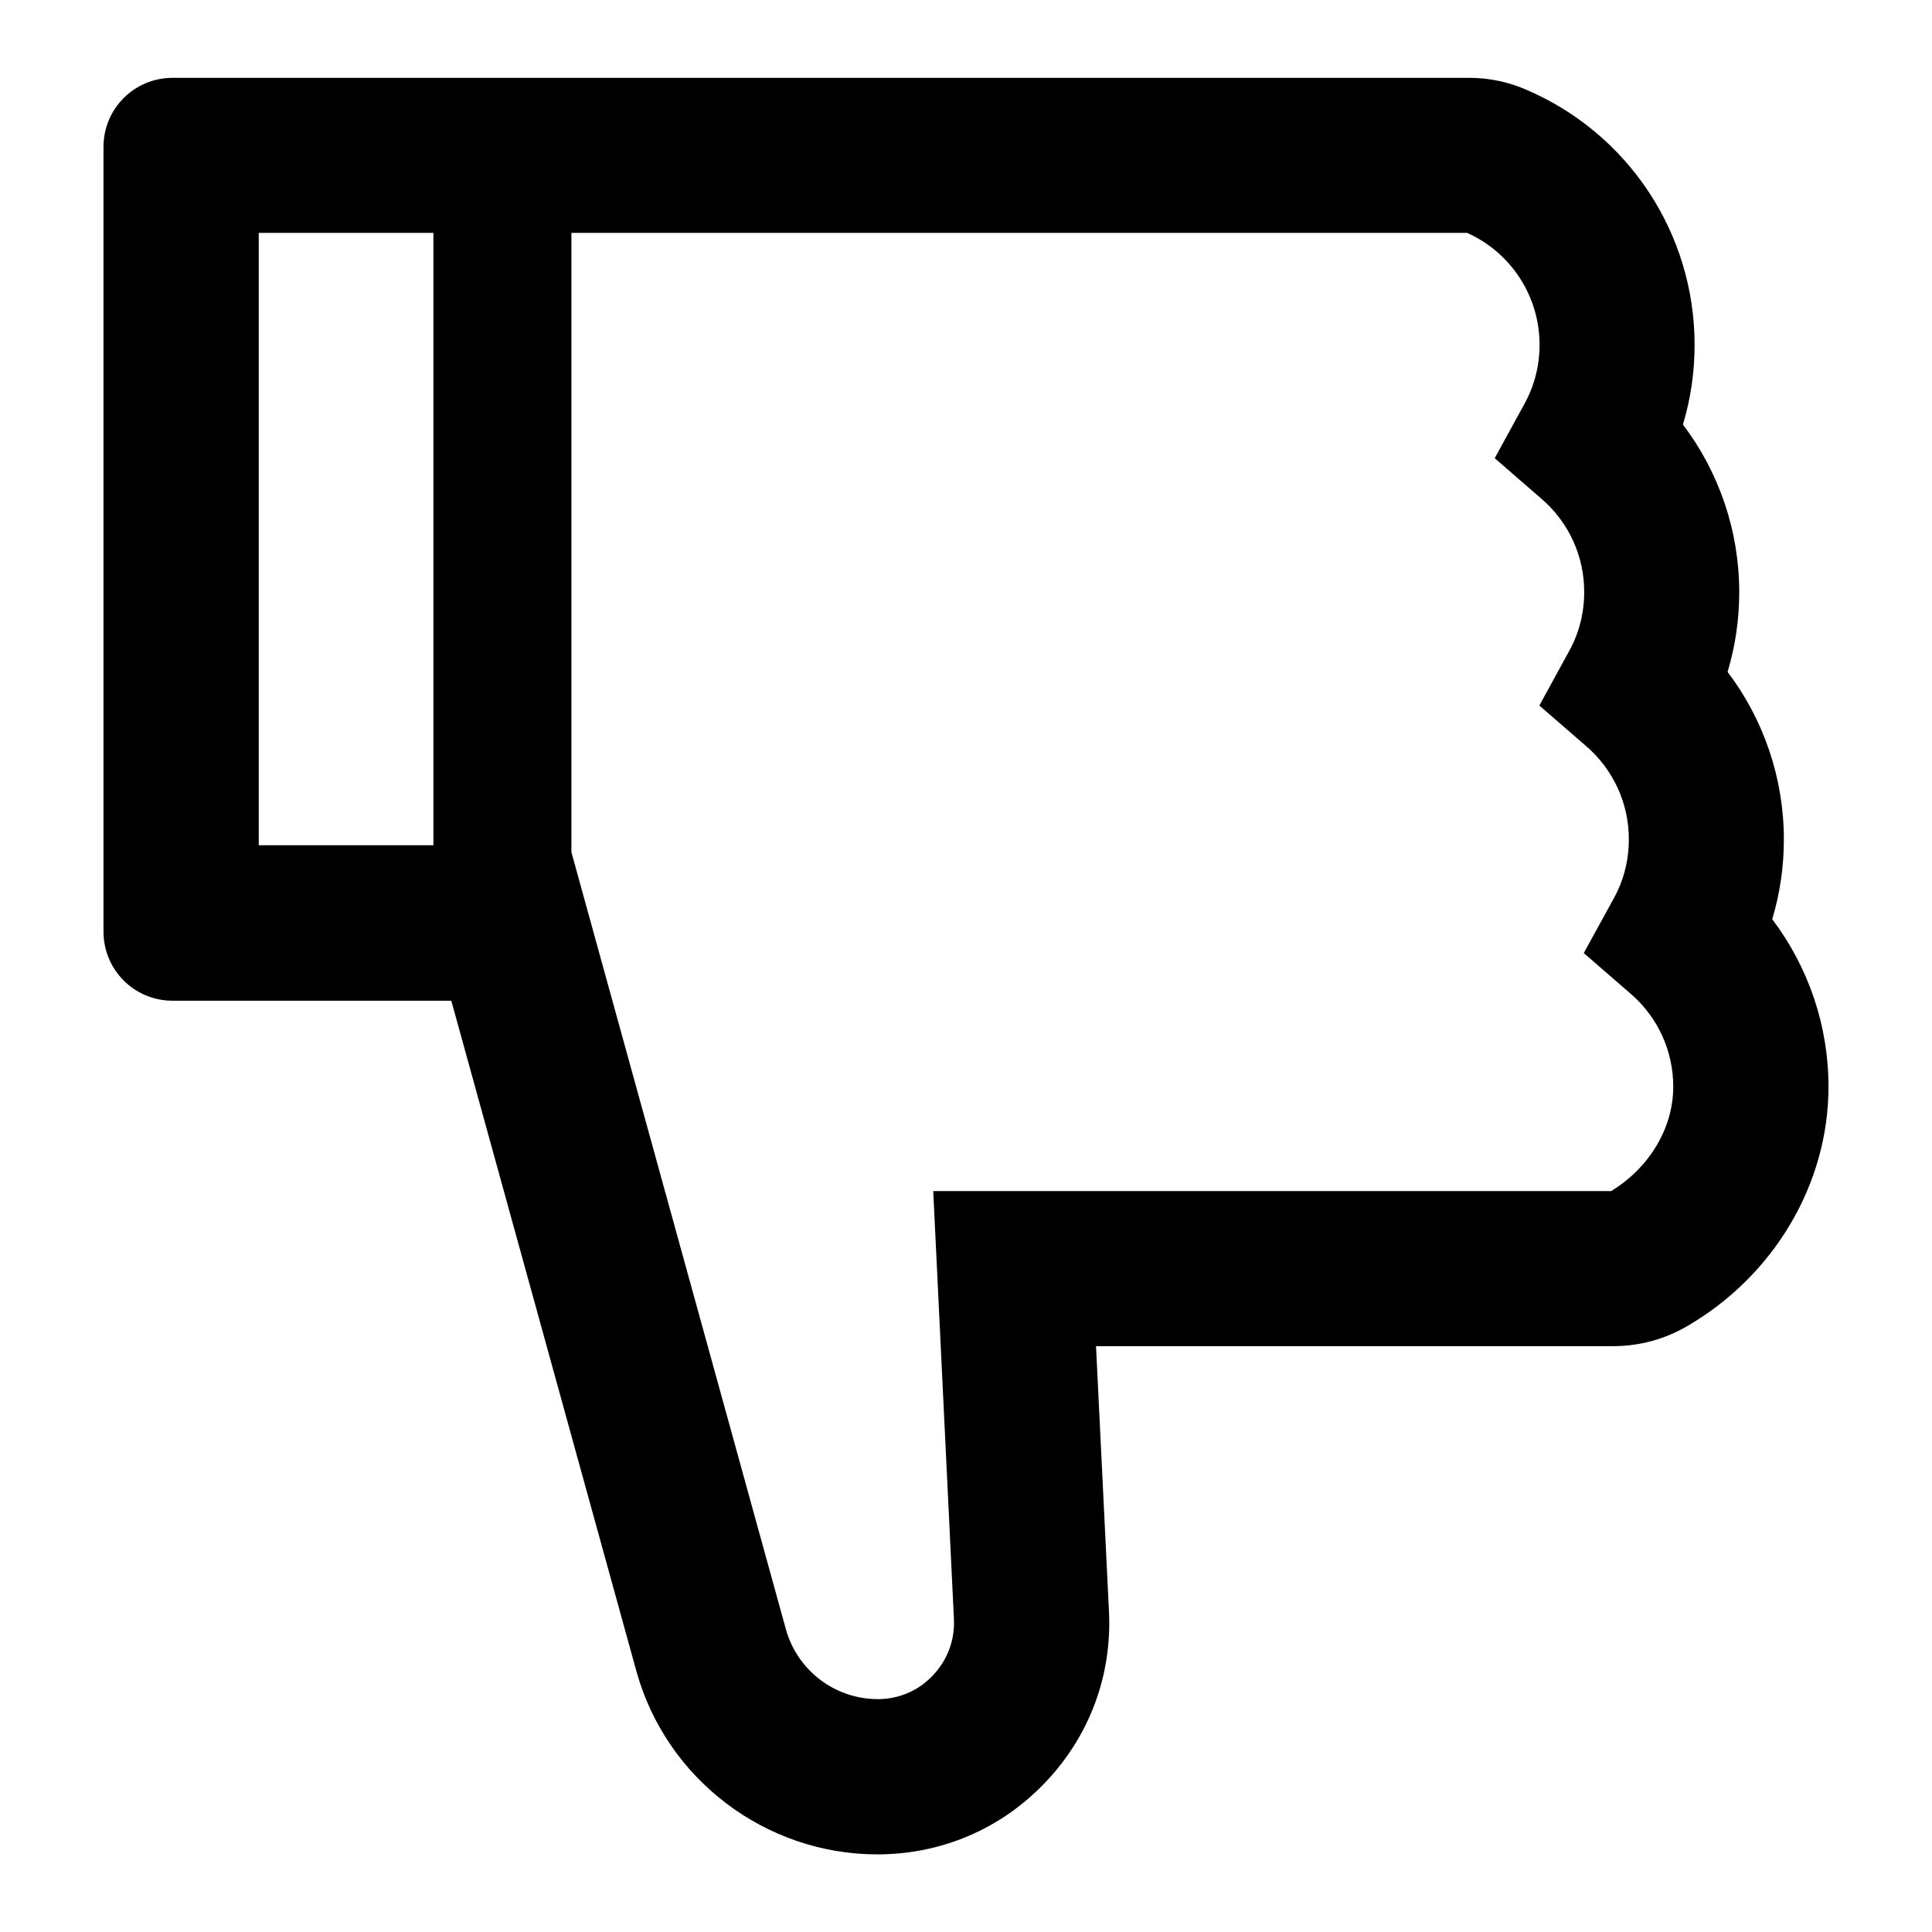
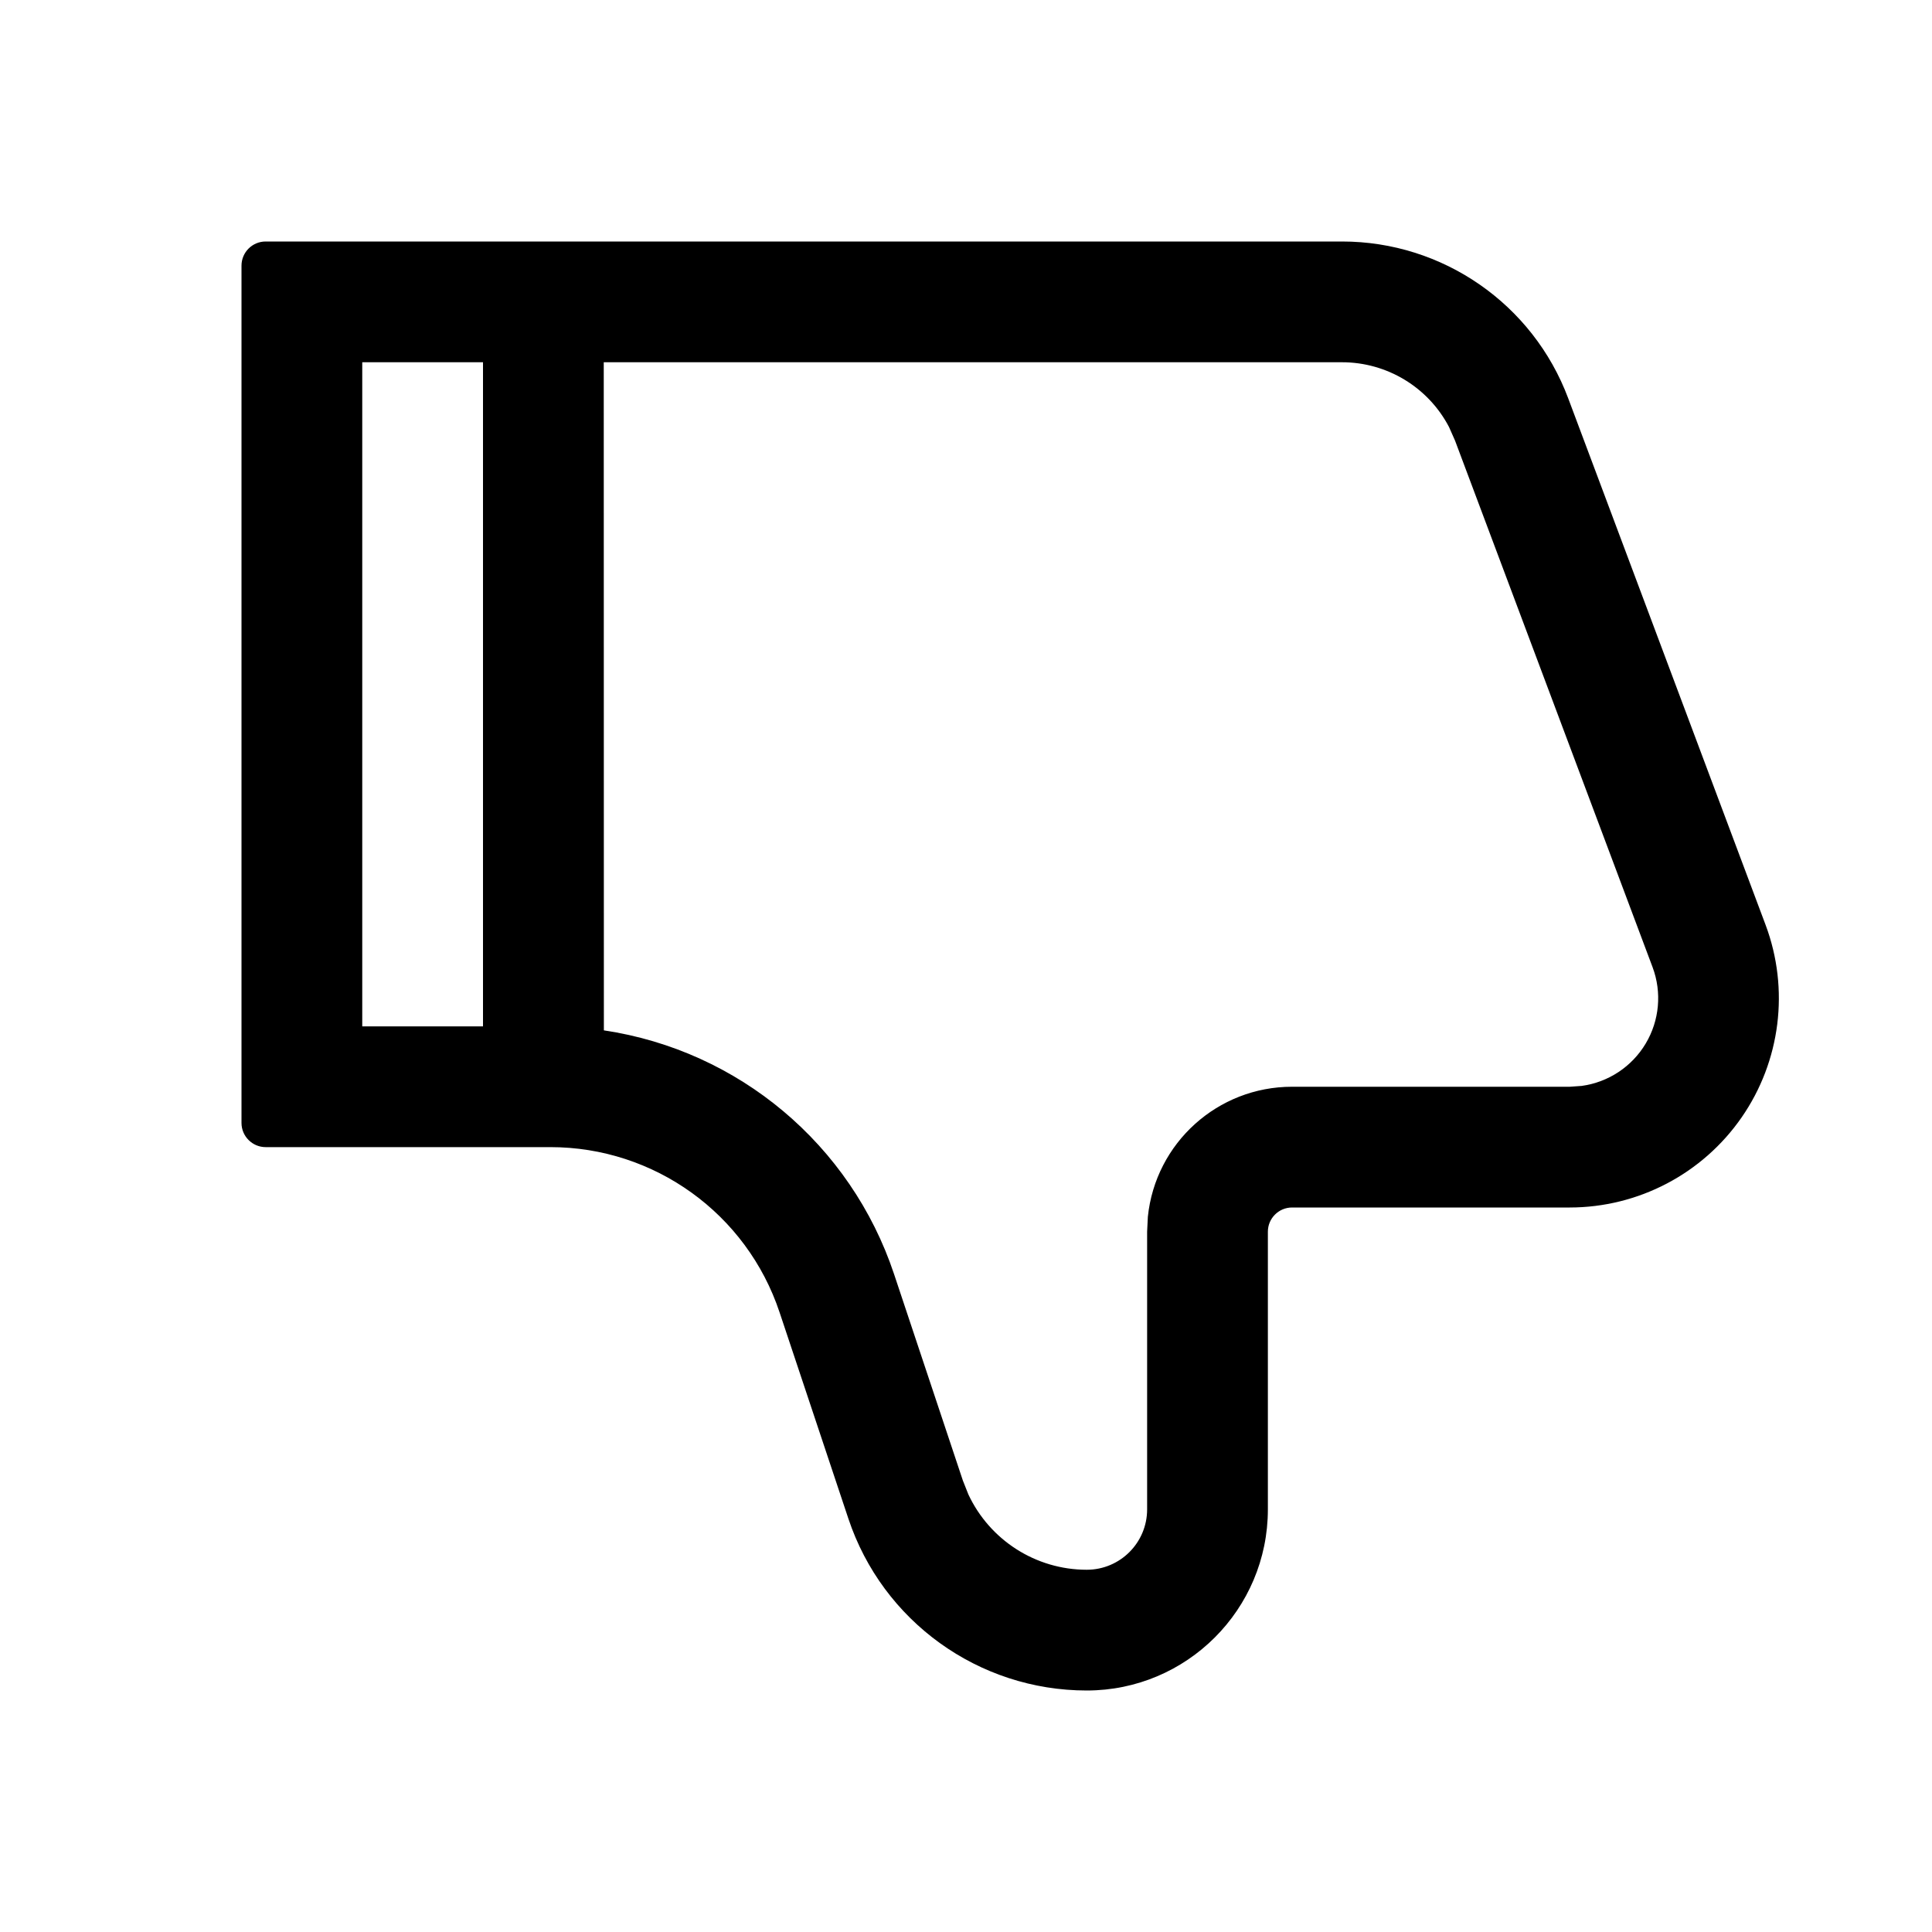
- <svg viewBox="64 64 896 896" focusable="false">
-   <path d="M885.9 490.3c3.6-12 5.4-24.4 5.4-37 0-28.3-9.3-55.5-26.1-77.7 3.6-12 5.4-24.4 5.4-37 0-28.3-9.3-55.5-26.1-77.7 3.6-12 5.4-24.4 5.4-37 0-51.6-30.7-98.1-78.3-118.4a66.1 66.1 0 0 0-26.5-5.4H144c-17.7 0-32 14.3-32 32v364c0 17.7 14.3 32 32 32h129.3l85.8 310.8C372.9 889 418.9 924 470.9 924c29.7 0 57.4-11.8 77.9-33.4 20.5-21.5 31-49.7 29.5-79.4l-6-122.9h239.9c12.1 0 23.9-3.2 34.3-9.3 40.4-23.5 65.5-66.1 65.5-111 0-28.3-9.3-55.5-26.1-77.7zM184 456V172h81v284h-81zm627.2 160.4H496.8l9.6 198.4c.6 11.9-4.7 23.1-14.6 30.5-6.1 4.5-13.6 6.8-21.1 6.7a44.28 44.28 0 0 1-42.2-32.3L329 459.2V172h415.4a56.85 56.85 0 0 1 33.6 51.8c0 9.7-2.3 18.9-6.9 27.3l-13.9 25.4 21.9 19a56.76 56.76 0 0 1 19.6 43c0 9.7-2.3 18.9-6.9 27.3l-13.9 25.4 21.9 19a56.76 56.76 0 0 1 19.6 43c0 9.7-2.3 18.9-6.9 27.3l-14 25.5 21.9 19a56.76 56.76 0 0 1 19.6 43c0 19.1-11 37.5-28.8 48.4z" />
+ <svg viewBox="0 0 1024 1024" focusable="false">
+   <path d="M140.8 128a12.8 12.8 0 0 0-12.8 12.8v454.4c0 7.04 5.76 12.8 12.8 12.8h150.912a128 128 0 0 1 121.472 87.552l36.48 109.376A133.184 133.184 0 0 0 576 896a96 96 0 0 0 96-96V652.8c0-7.04 5.76-12.8 12.8-12.8H832a110.912 110.912 0 0 0 103.808-149.76l-104.64-279.168A128 128 0 0 0 711.296 128H140.8zM256 544h-64V192h64v352zm320 288c-27.072 0-51.392-15.744-62.72-39.872l-2.944-7.424-36.48-109.44a192 192 0 0 0-153.792-129.152L320 192h391.296A64 64 0 0 1 768 226.304l3.2 7.232L875.904 512.64a46.912 46.912 0 0 1-37.568 62.912L832 576H684.8a76.8 76.8 0 0 0-76.416 68.928L608 652.8V800a32 32 0 0 1-32 32z" />
</svg>
